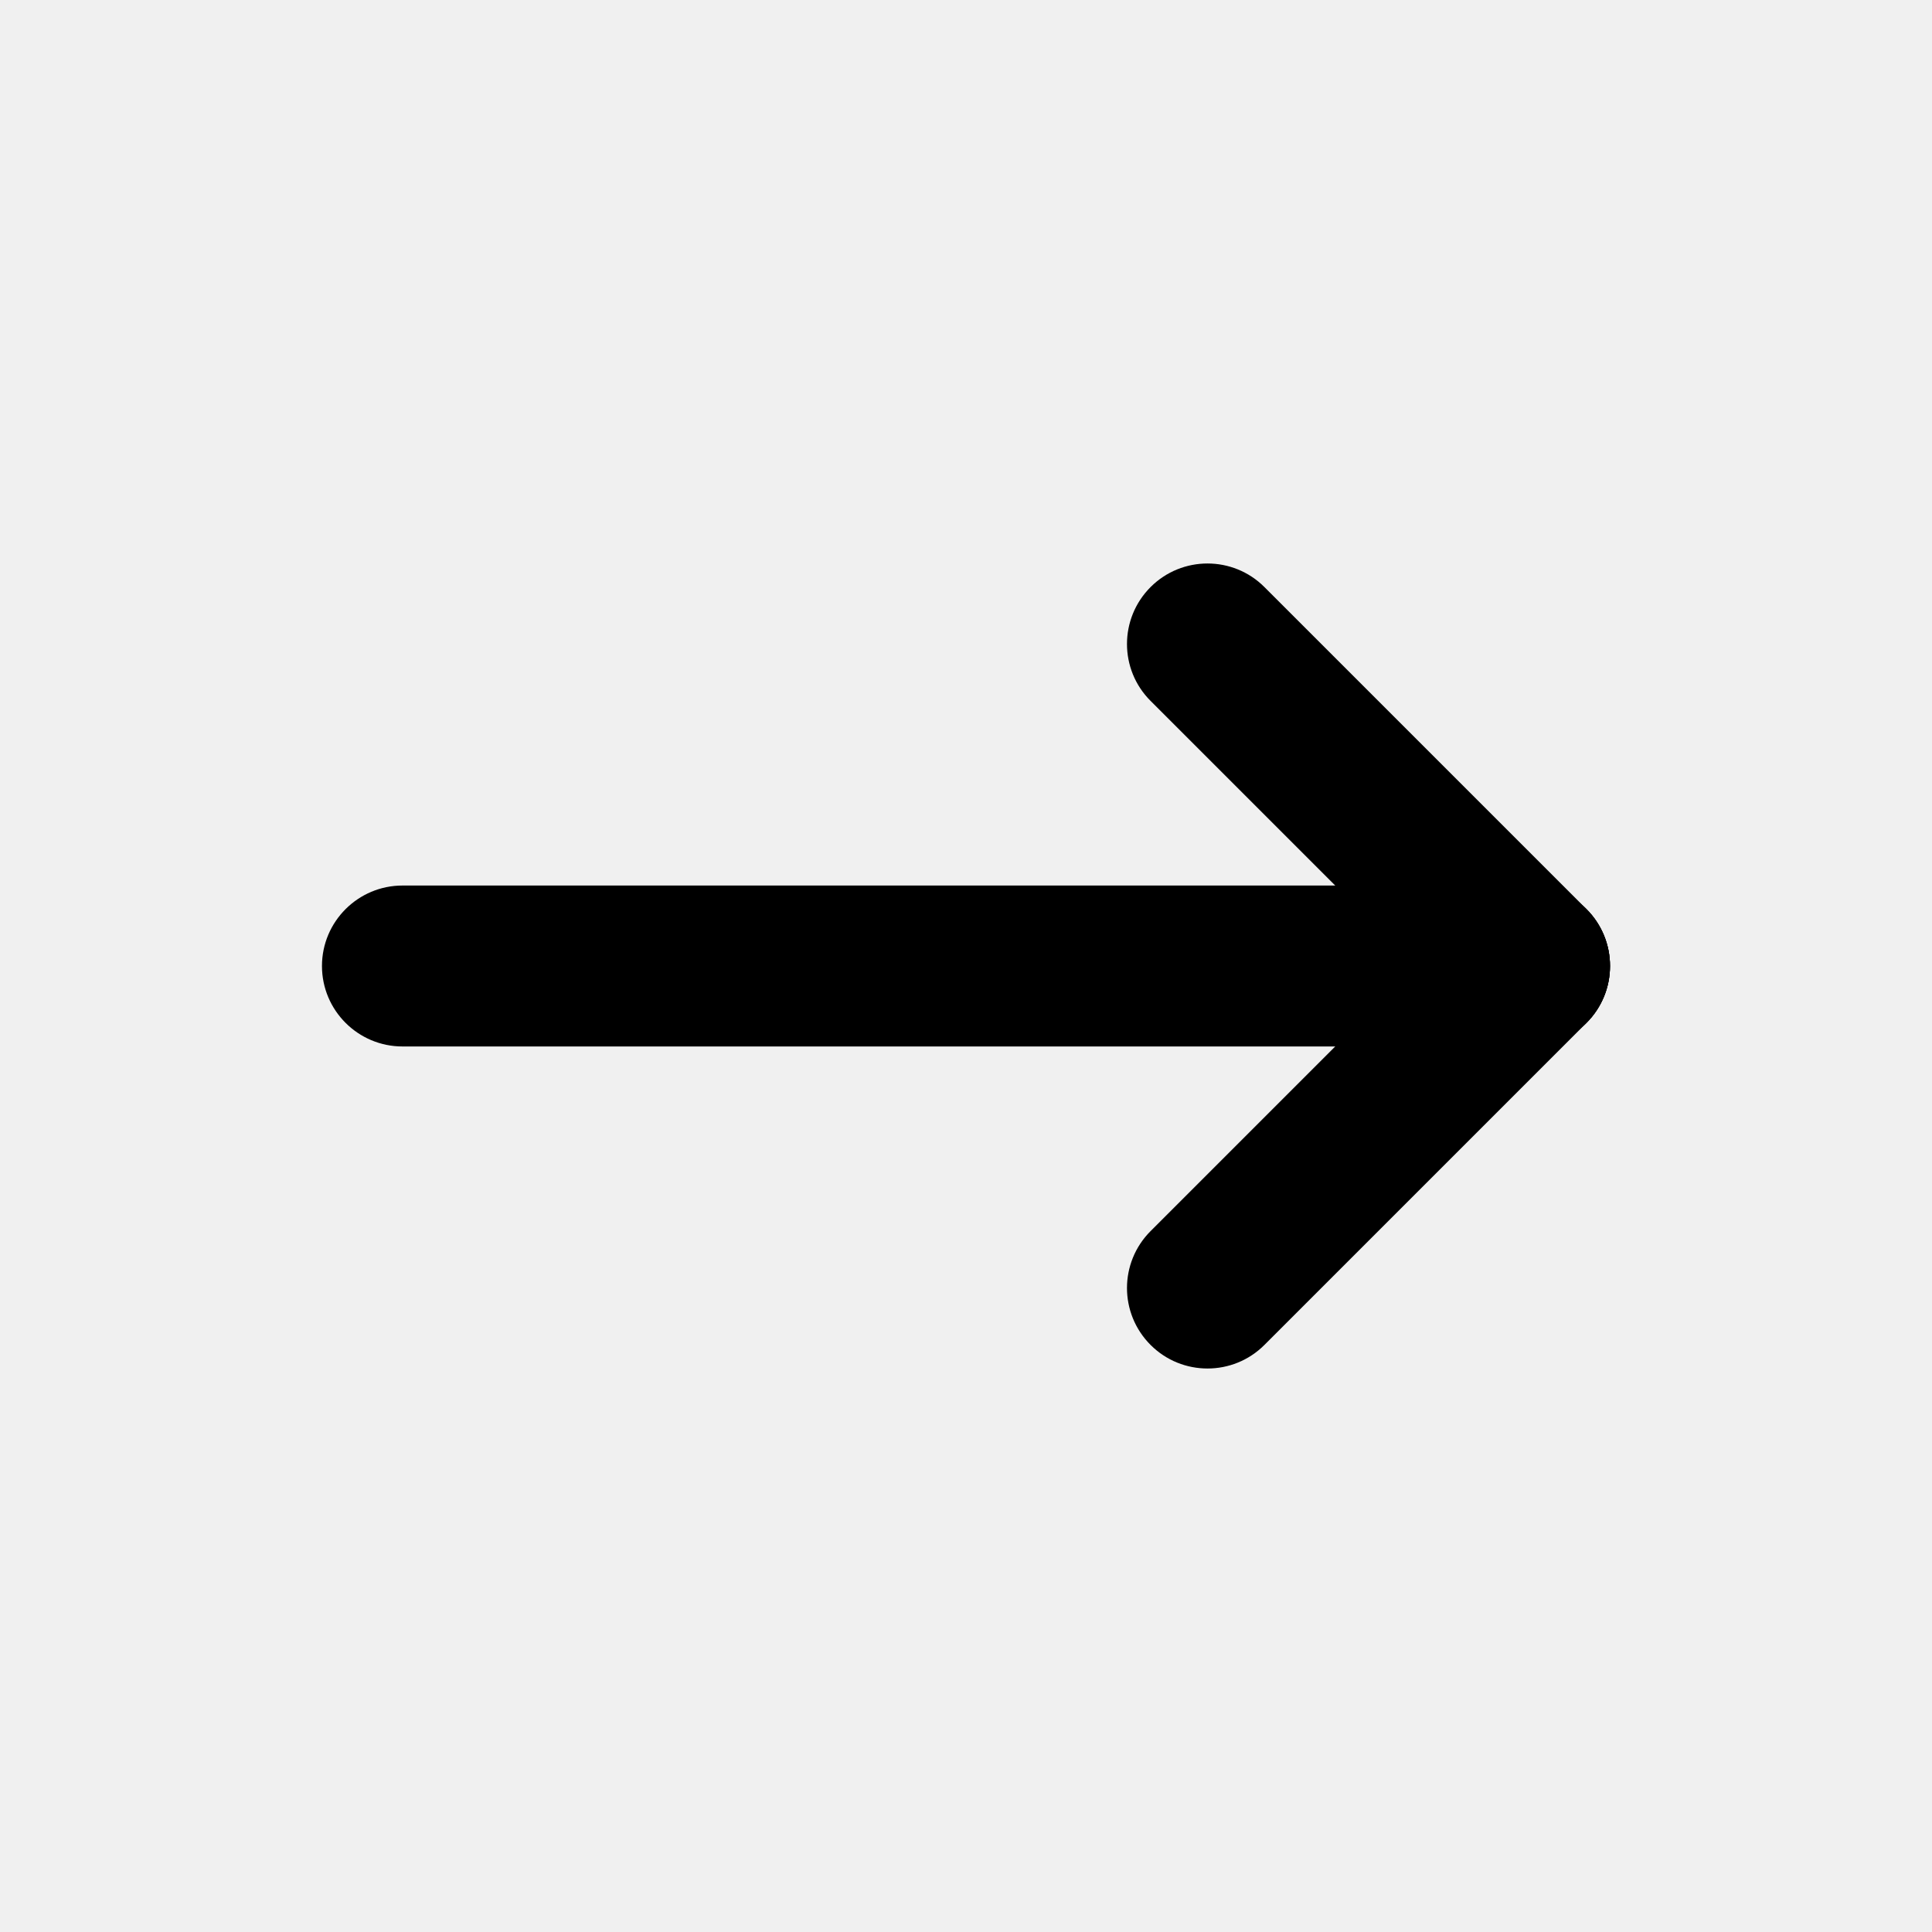
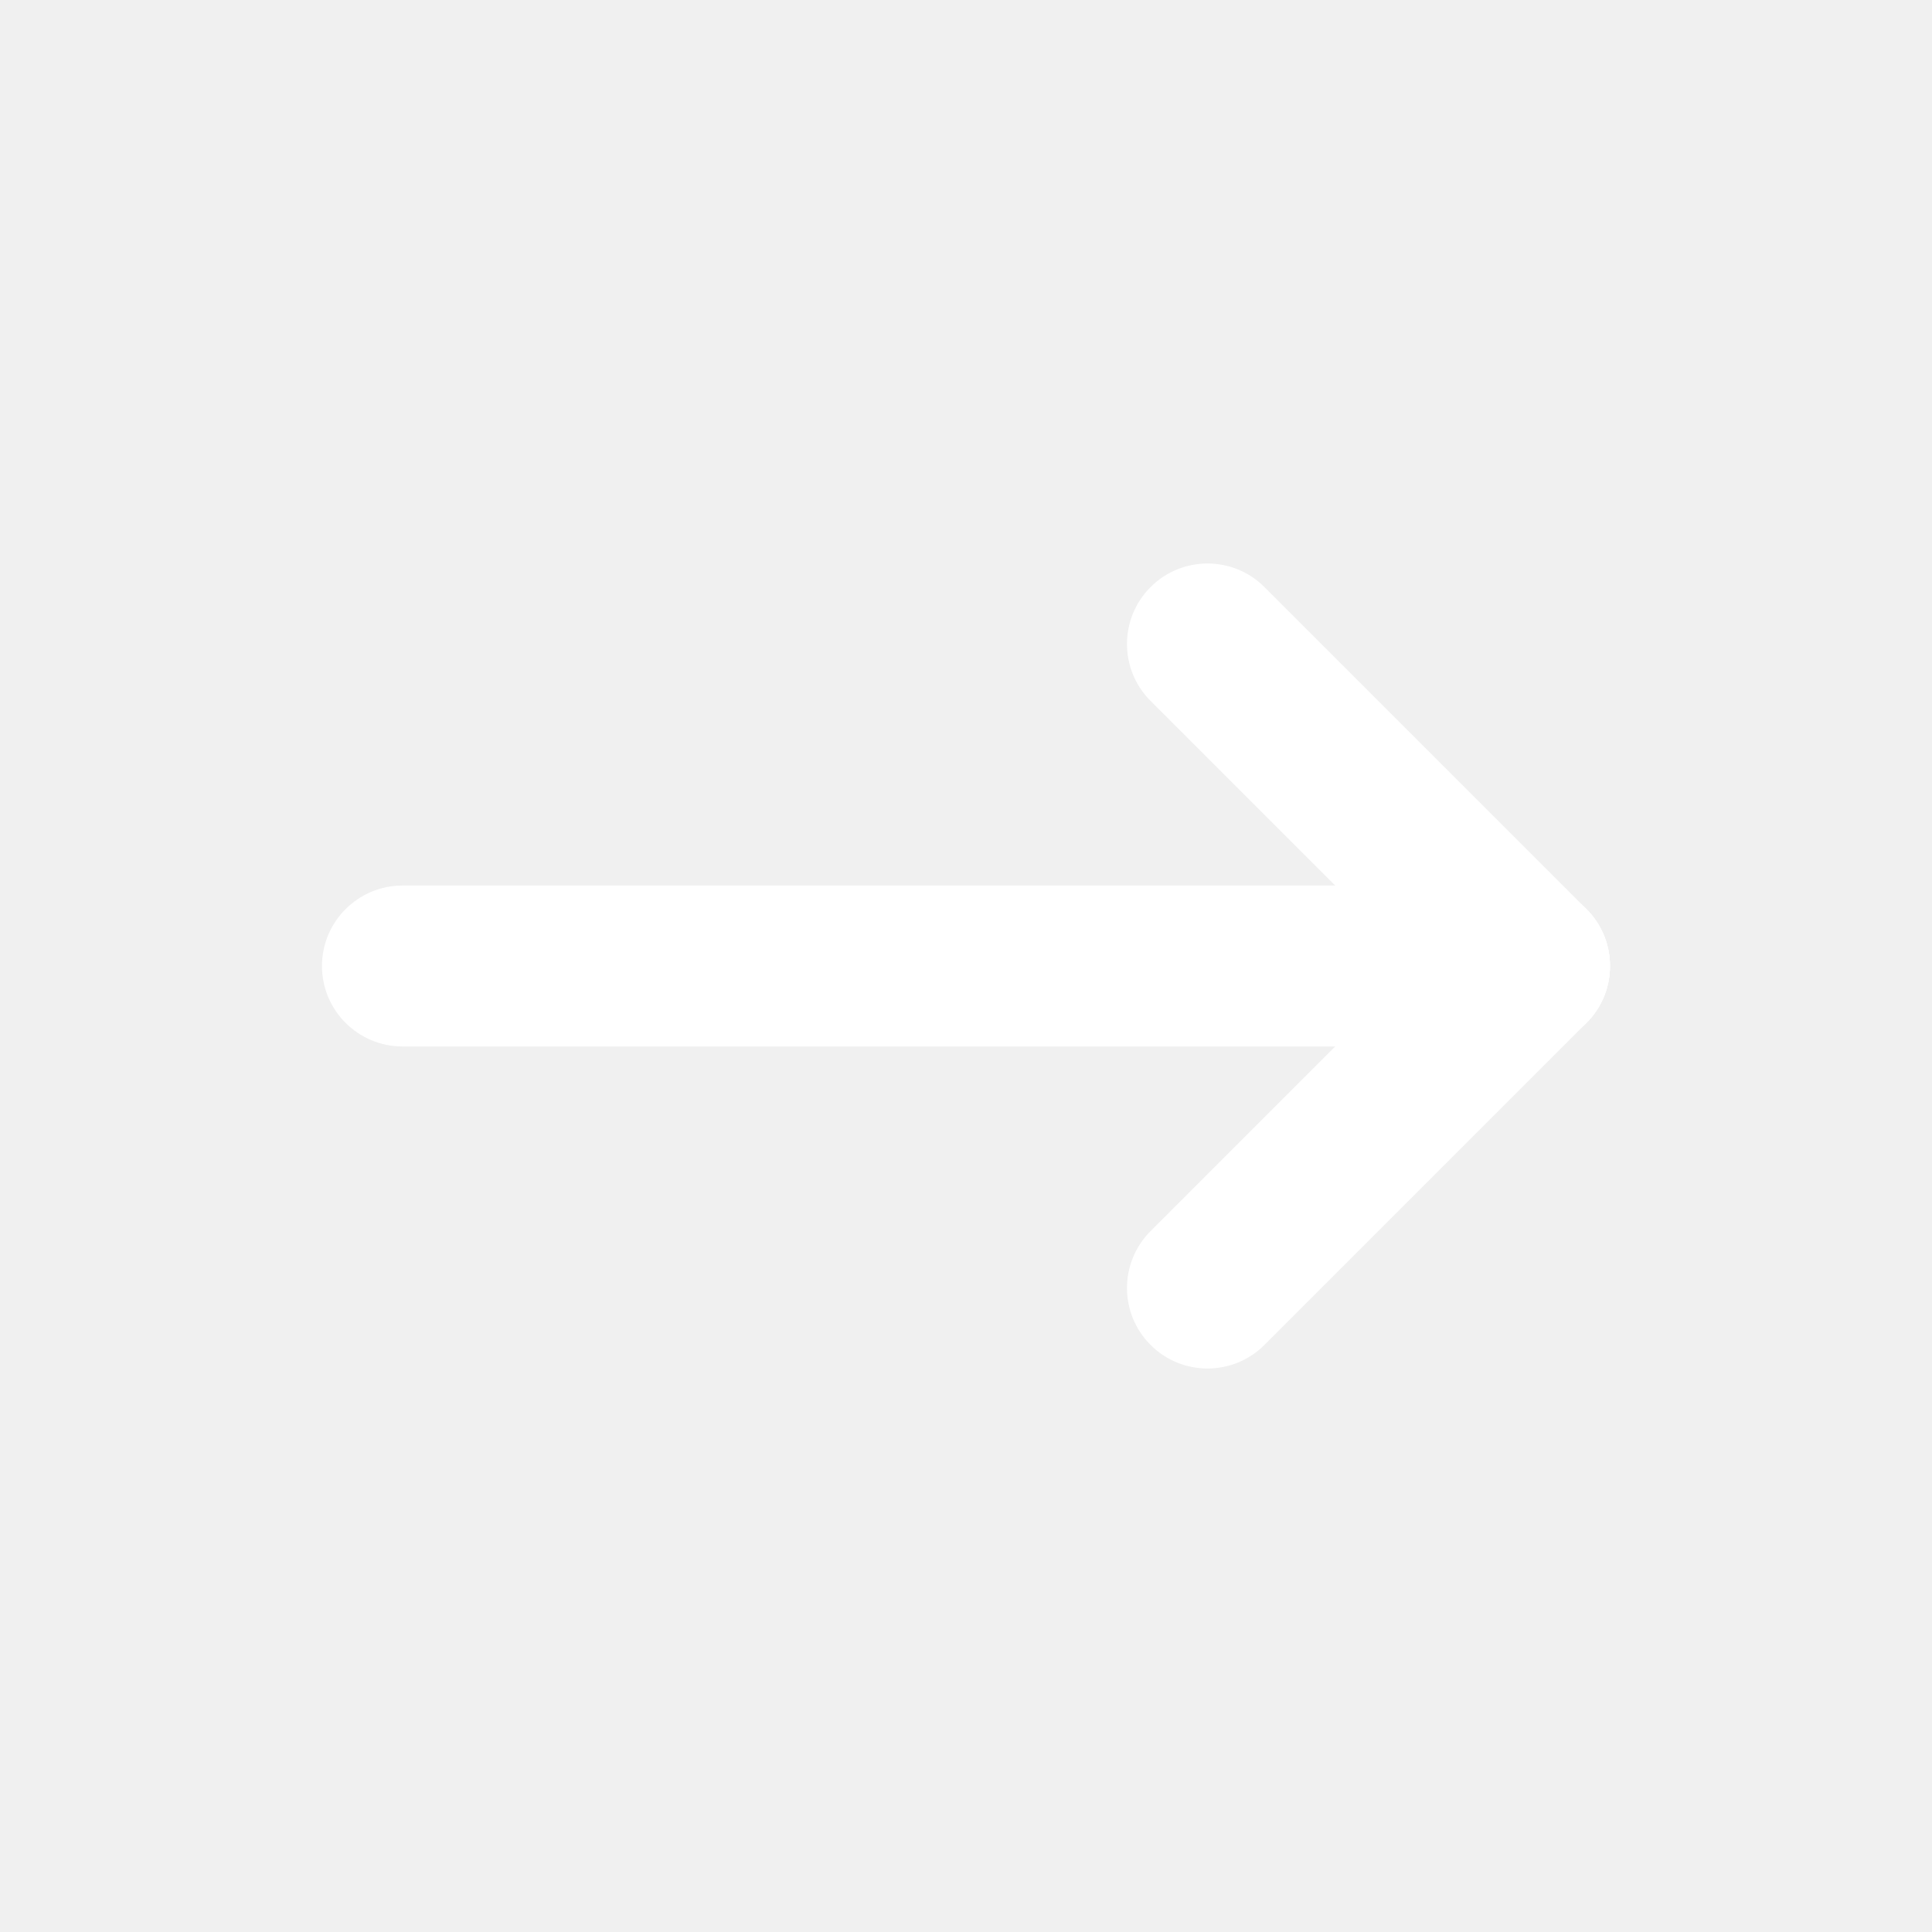
- <svg xmlns="http://www.w3.org/2000/svg" width="20" height="20" viewBox="0 0 20 20" fill="currentColor">
-   <path fill-rule="evenodd" clip-rule="evenodd" d="M3.333 10C3.333 9.54 3.707 9.167 4.167 9.167H15.834C16.294 9.167 16.667 9.54 16.667 10C16.667 10.46 16.294 10.833 15.834 10.833H4.167C3.707 10.833 3.333 10.46 3.333 10Z" />
-   <path fill-rule="evenodd" clip-rule="evenodd" d="M16.423 9.411C16.748 9.736 16.748 10.264 16.423 10.589L13.089 13.923C12.764 14.248 12.236 14.248 11.911 13.923C11.585 13.597 11.585 13.07 11.911 12.744L15.244 9.411C15.57 9.085 16.097 9.085 16.423 9.411Z" />
-   <path fill-rule="evenodd" clip-rule="evenodd" d="M11.911 6.077C12.236 5.752 12.764 5.752 13.089 6.077L16.423 9.411C16.748 9.736 16.748 10.264 16.423 10.589C16.097 10.915 15.57 10.915 15.244 10.589L11.911 7.256C11.585 6.931 11.585 6.403 11.911 6.077Z" />
+ <svg xmlns="http://www.w3.org/2000/svg" viewBox="0 0 20 20" fill="none">
+   <path fill-rule="evenodd" clip-rule="evenodd" d="M3.333 10C3.333 9.54 3.707 9.167 4.167 9.167H15.834C16.294 9.167 16.667 9.54 16.667 10C16.667 10.46 16.294 10.833 15.834 10.833H4.167C3.707 10.833 3.333 10.46 3.333 10Z" fill="white" />
+   <path fill-rule="evenodd" clip-rule="evenodd" d="M16.423 9.411C16.748 9.736 16.748 10.264 16.423 10.589L13.089 13.923C12.764 14.248 12.236 14.248 11.911 13.923C11.585 13.597 11.585 13.07 11.911 12.744L15.244 9.411C15.57 9.085 16.097 9.085 16.423 9.411Z" fill="white" />
+   <path fill-rule="evenodd" clip-rule="evenodd" d="M11.911 6.077C12.236 5.752 12.764 5.752 13.089 6.077L16.423 9.411C16.748 9.736 16.748 10.264 16.423 10.589C16.097 10.915 15.57 10.915 15.244 10.589L11.911 7.256C11.585 6.931 11.585 6.403 11.911 6.077Z" fill="white" />
</svg>
